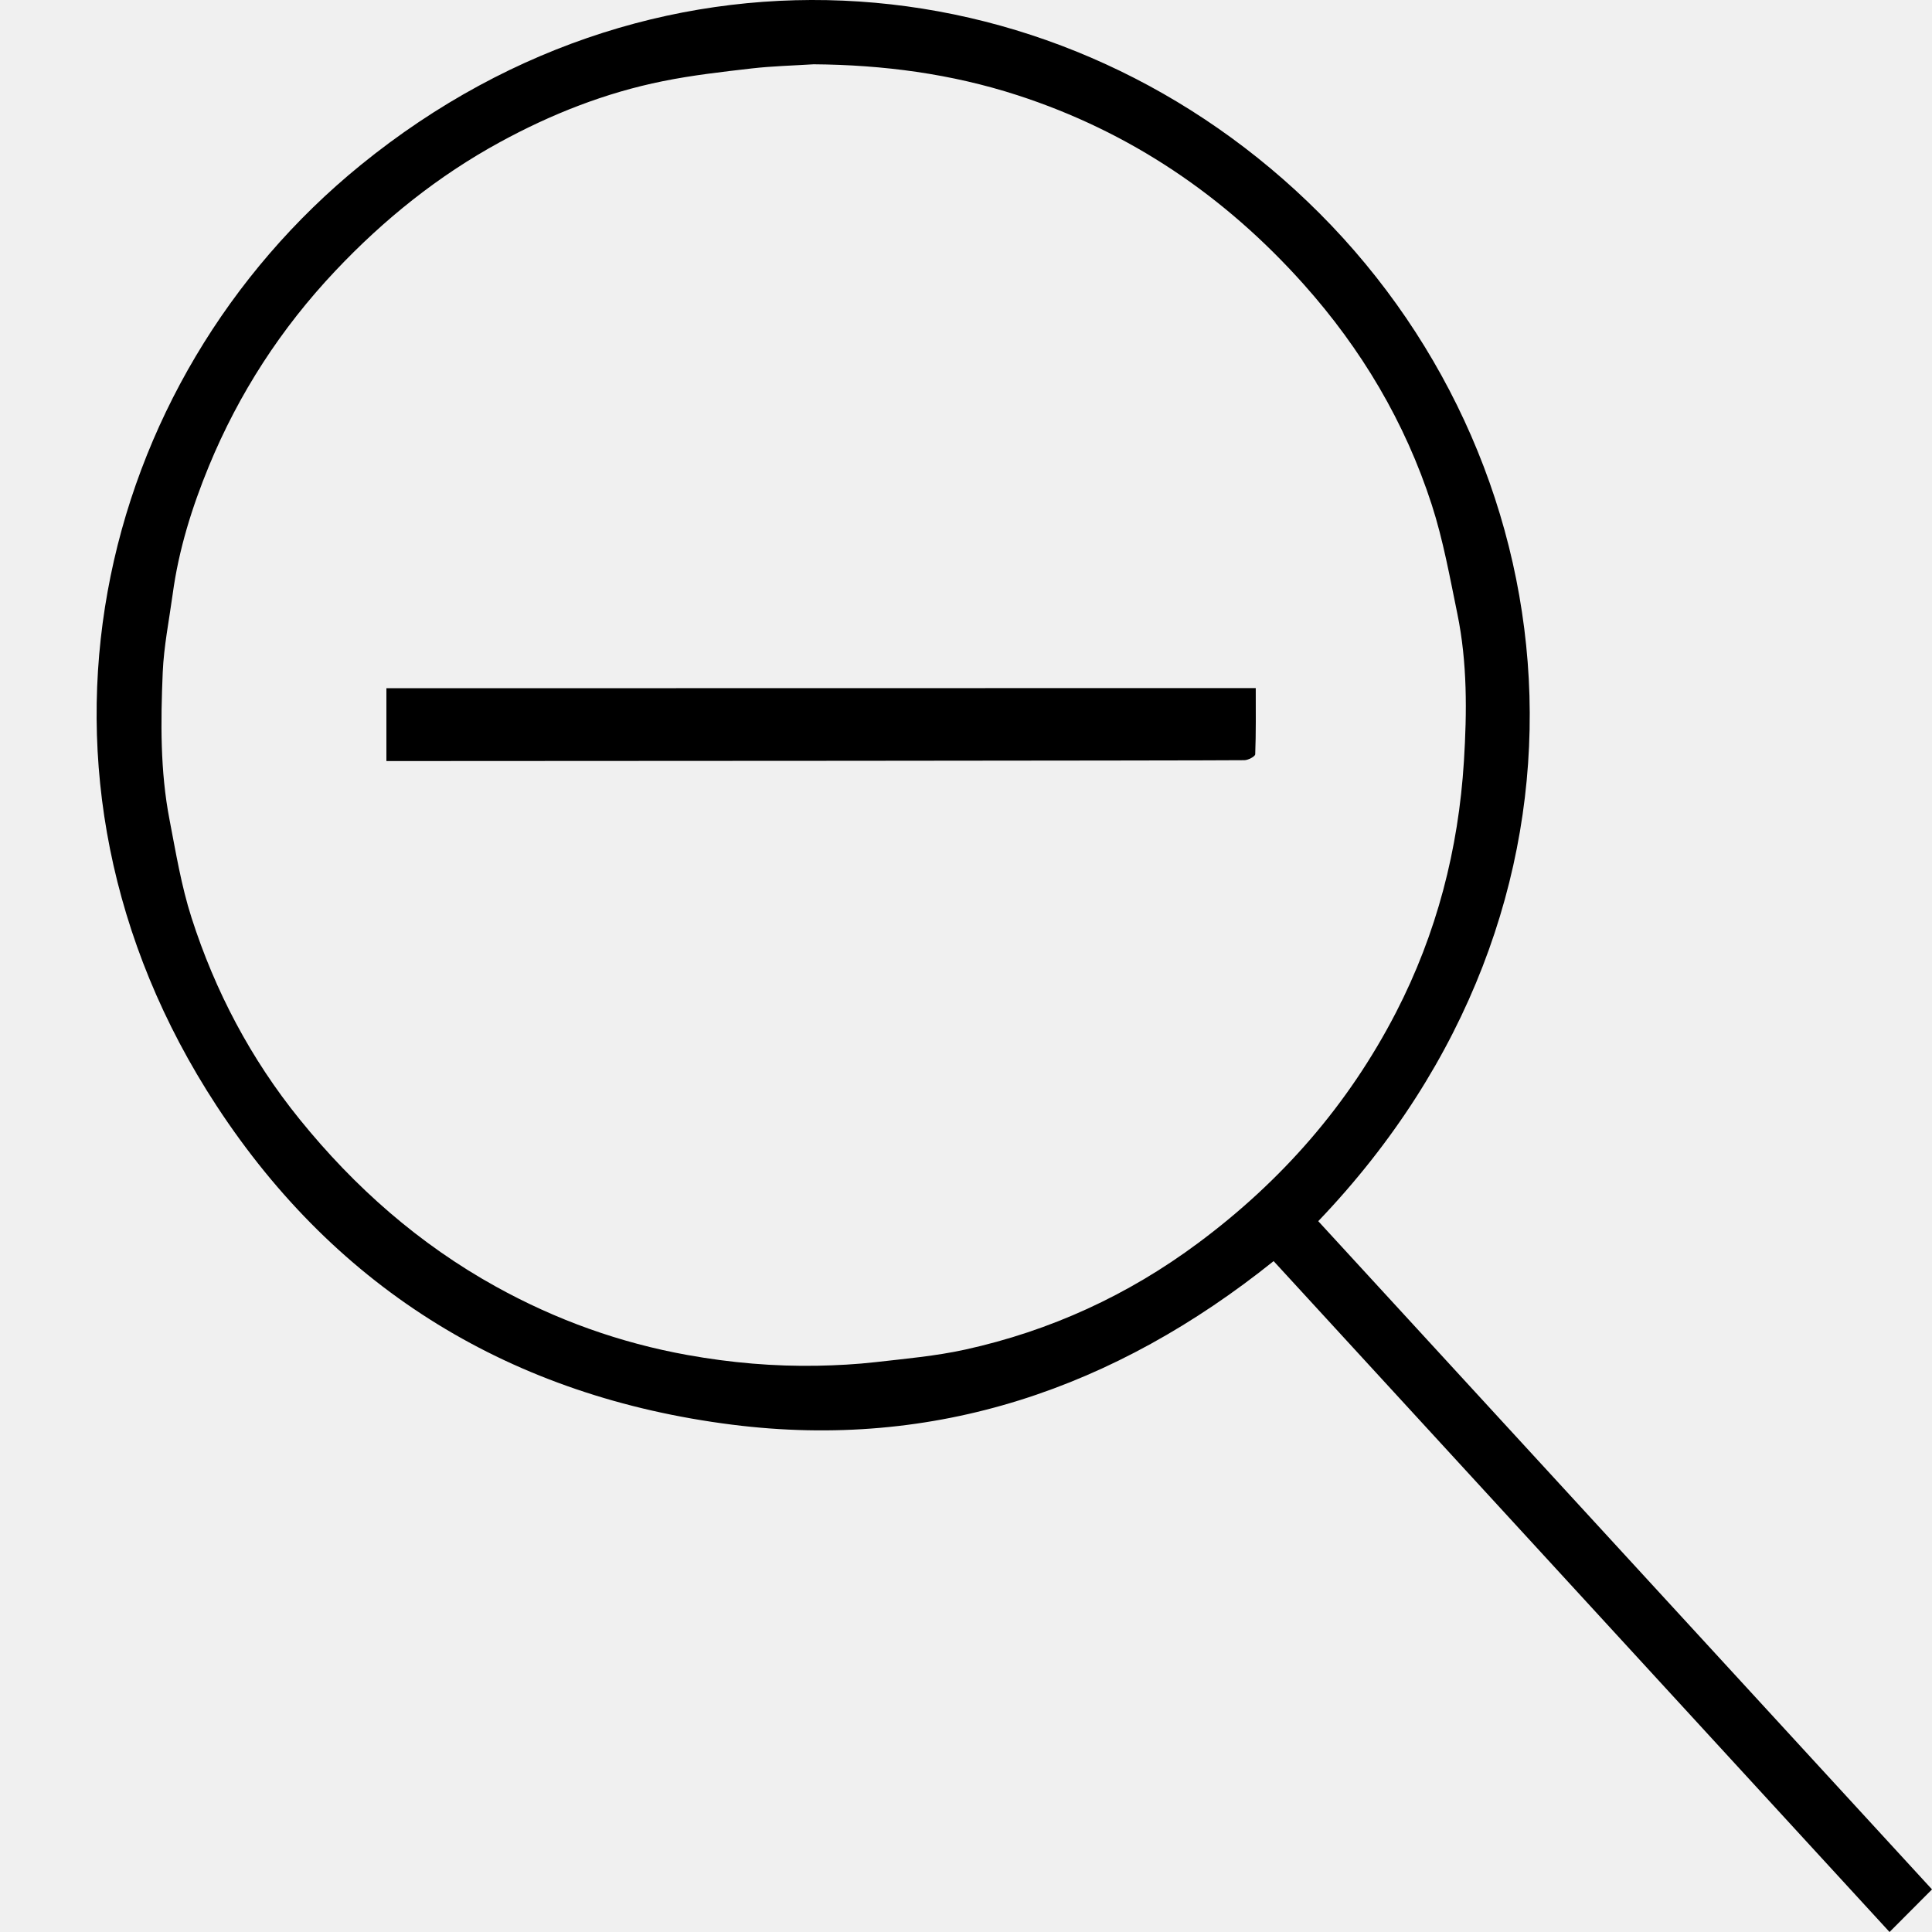
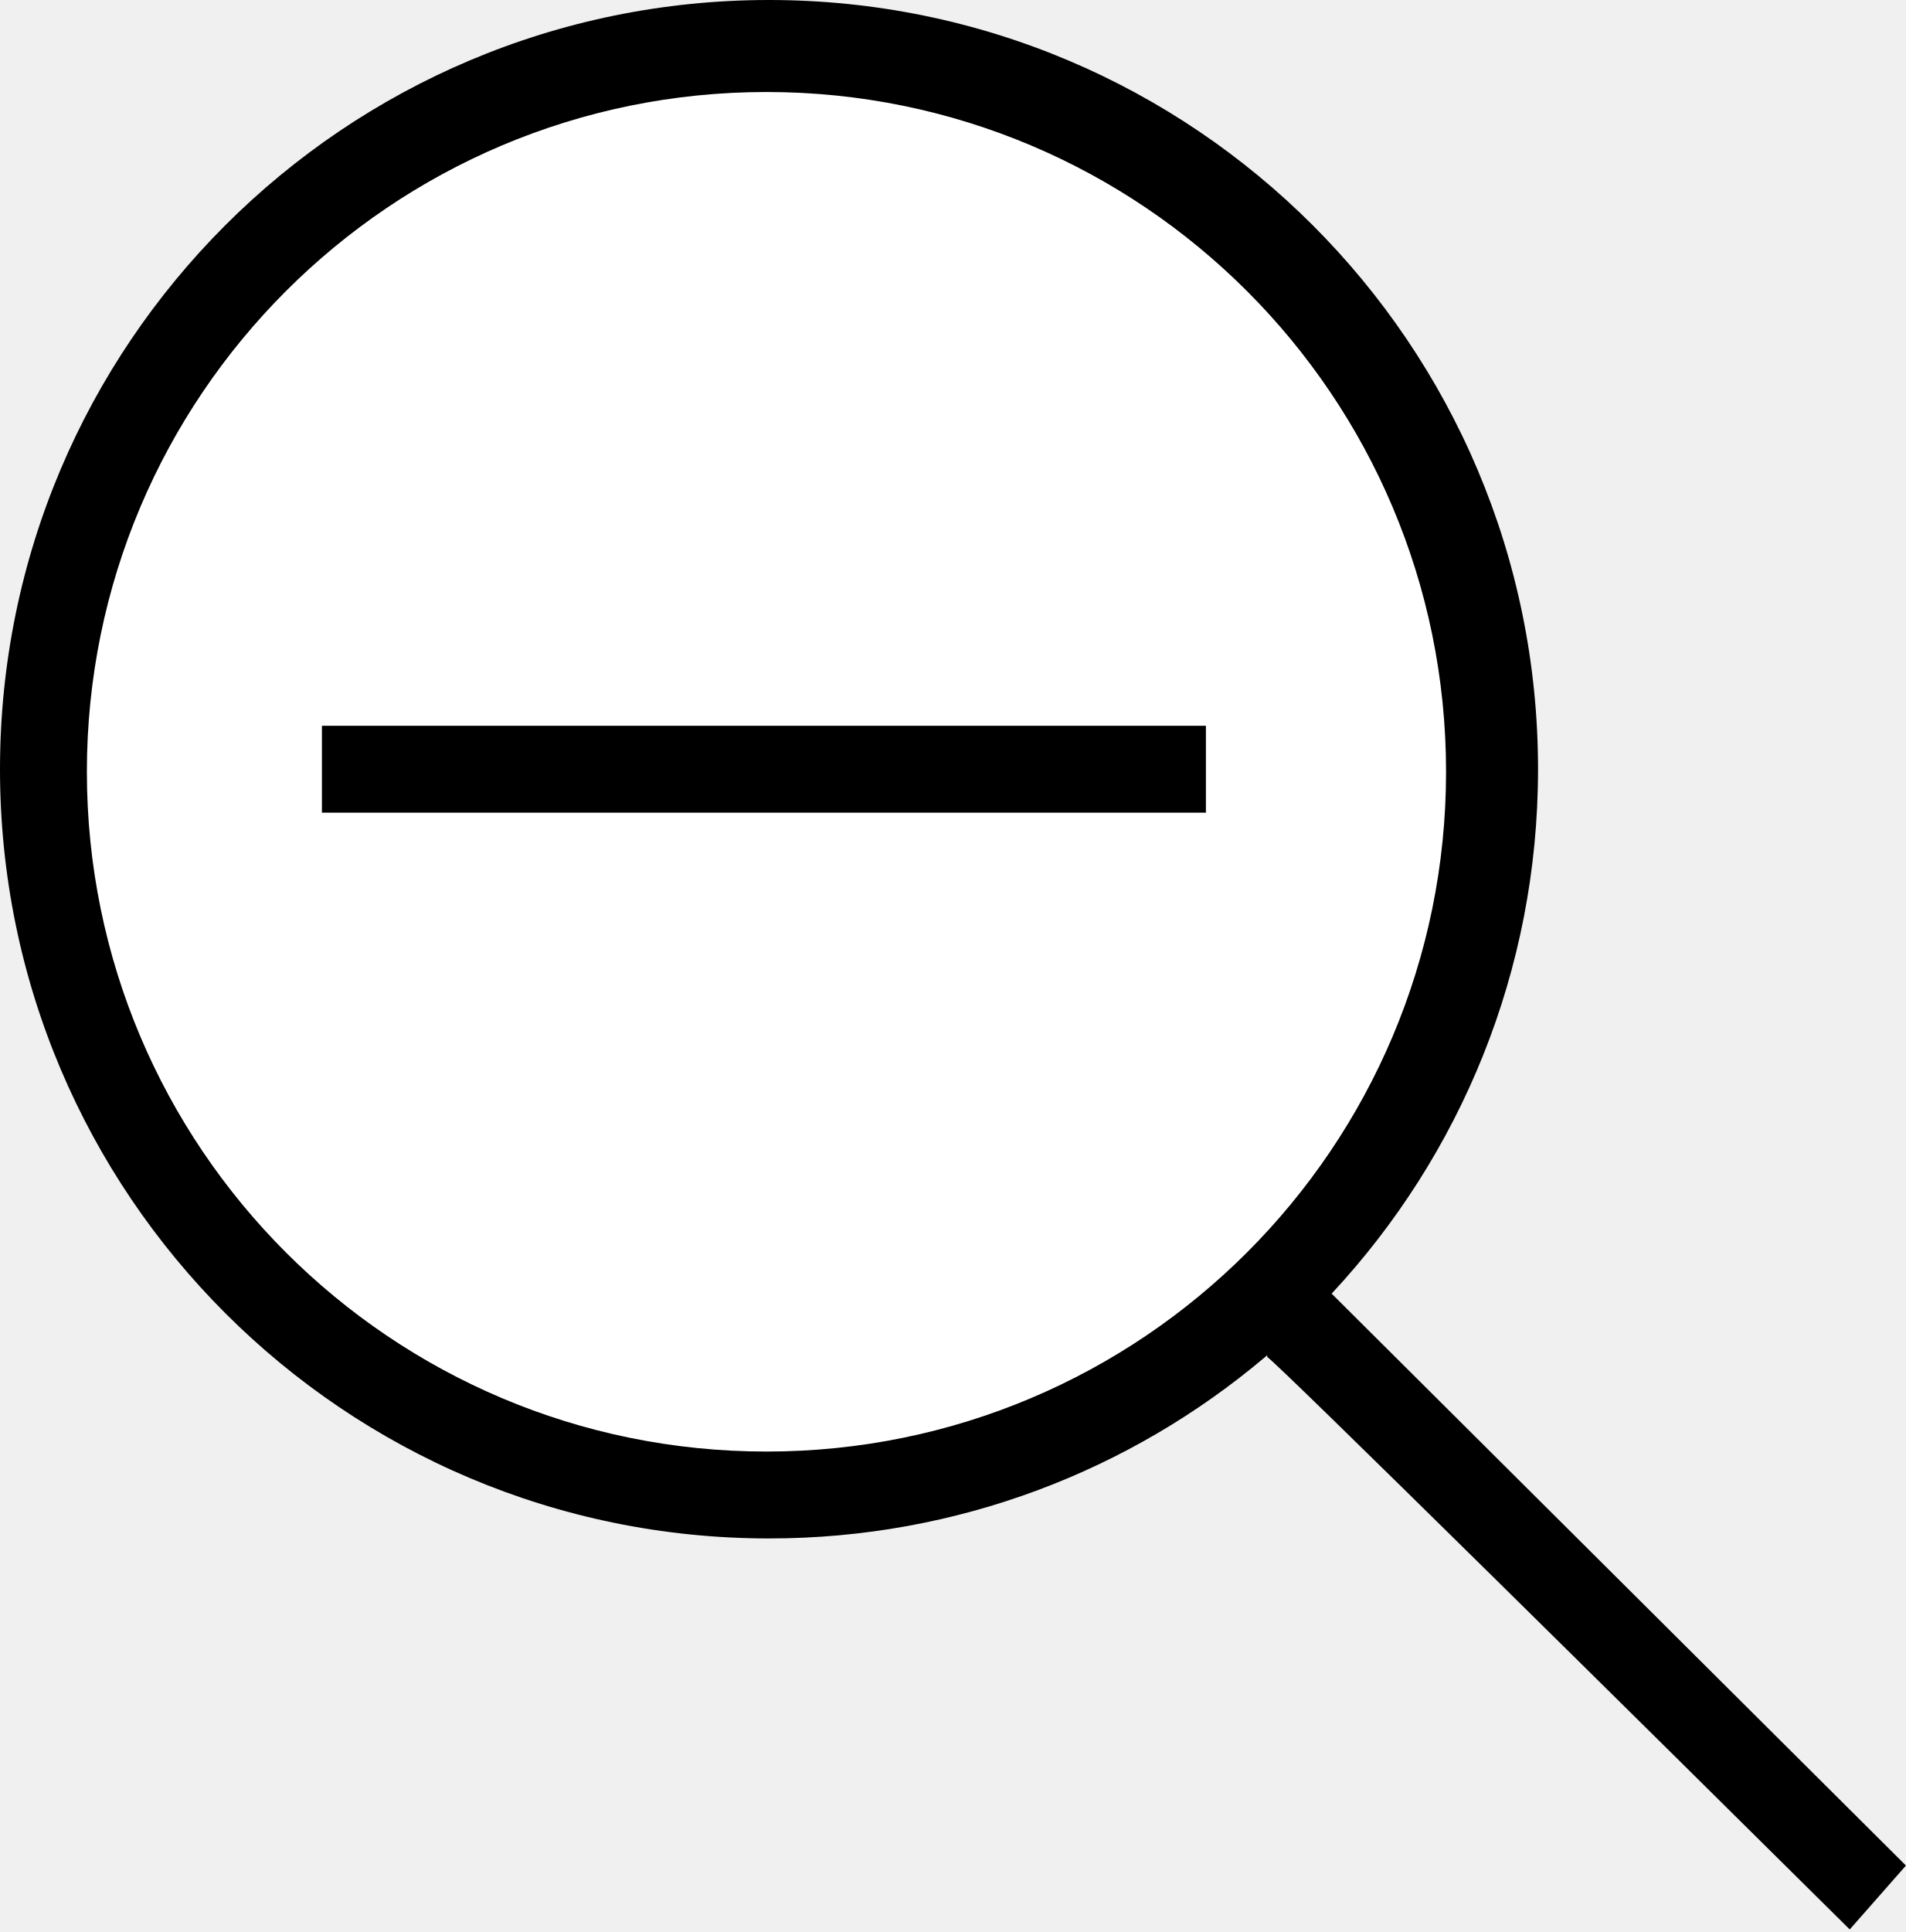
- <svg xmlns="http://www.w3.org/2000/svg" width="40px" height="40px" viewBox="0 0 40 40" version="1.1">
-   <g id="icon-minifying-glass" stroke="none" stroke-width="1" fill="none" fill-rule="evenodd">
-     <path d="M27.293,25.283 C33.56,18.732 32.678,9.782 27.32,4.417 C22.082,-0.828 13.76,-1.699 7.469,3.416 C1.98,7.879 -0.024,16.012 4.486,22.898 C6.993,26.727 10.623,28.922 15.155,29.496 C19.37,30.03 23.093,28.737 26.369,26.11 C30.633,30.754 34.89,35.391 39.121,40 C39.413,39.707 39.698,39.421 40,39.118 C35.779,34.522 31.541,29.908 27.293,25.283 Z M24.806,25.736 C23.356,26.815 21.745,27.554 19.982,27.942 C19.372,28.076 18.744,28.131 18.123,28.202 C17.727,28.247 17.327,28.268 16.928,28.276 C16.025,28.293 15.13,28.215 14.239,28.055 C12.836,27.803 11.514,27.328 10.271,26.64 C8.682,25.761 7.343,24.582 6.204,23.174 C5.193,21.925 4.454,20.523 3.965,18.999 C3.754,18.342 3.641,17.652 3.51,16.972 C3.315,15.965 3.326,14.941 3.369,13.922 C3.392,13.38 3.501,12.842 3.575,12.302 C3.699,11.382 3.974,10.503 4.326,9.648 C4.947,8.143 5.819,6.799 6.939,5.612 C7.943,4.547 9.07,3.641 10.354,2.941 C11.415,2.362 12.535,1.92 13.723,1.681 C14.329,1.558 14.947,1.488 15.563,1.417 C15.988,1.368 16.417,1.358 16.845,1.331 C18.283,1.342 19.695,1.527 21.061,1.97 C23.395,2.726 25.357,4.057 26.989,5.883 C28.188,7.225 29.09,8.742 29.643,10.45 C29.88,11.183 30.017,11.951 30.173,12.708 C30.38,13.716 30.372,14.743 30.309,15.759 C30.196,17.582 29.746,19.325 28.904,20.959 C27.915,22.875 26.533,24.453 24.806,25.736 Z" id="Shape" fill="#000000" fill-rule="nonzero" />
-     <path d="M8,14.249 C8,14.749 8,15.229 8,15.757 C10.75,15.757 24.837,15.749 25.764,15.739 C25.842,15.738 25.987,15.662 25.988,15.616 C26.005,15.171 25.999,14.725 25.999,14.246 C23.218,14.246 10.731,14.249 8,14.249 Z" id="Path" fill="#000000" fill-rule="nonzero" />
-   </g>
+ <svg xmlns="http://www.w3.org/2000/svg" width="373" height="378" viewBox="0 0 373 378" fill="none">
+   <path d="M17 151C17 77.546 76.546 18 150 18C223.454 18 283 77.546 283 151C283 224.454 223.454 284 150 284C76.546 284 17 224.454 17 151Z" fill="white" />
+   <path d="M63 142H236V159H63V142Z" fill="black" />
+   <path fill-rule="evenodd" clip-rule="evenodd" d="M150.5 0C233.619 0 301 67.381 301 150.5C301 190.101 285.705 226.129 260.7 253C256.558 257.451 252.15 261.652 247.5 265.575C221.305 287.679 187.458 301 150.5 301C67.381 301 0 233.619 0 150.5C0 67.381 67.381 0 150.5 0ZM150 18C76.546 18 17 77.546 17 151C17 224.454 76.546 284 150 284C223.454 284 283 224.454 283 151C283 77.546 223.454 18 150 18Z" fill="black" />
+   <path d="M373 365L362 377.5C324.5 340.333 249.2 265.9 248 265.5V263L259.5 252L373 365Z" fill="black" />
</svg>
